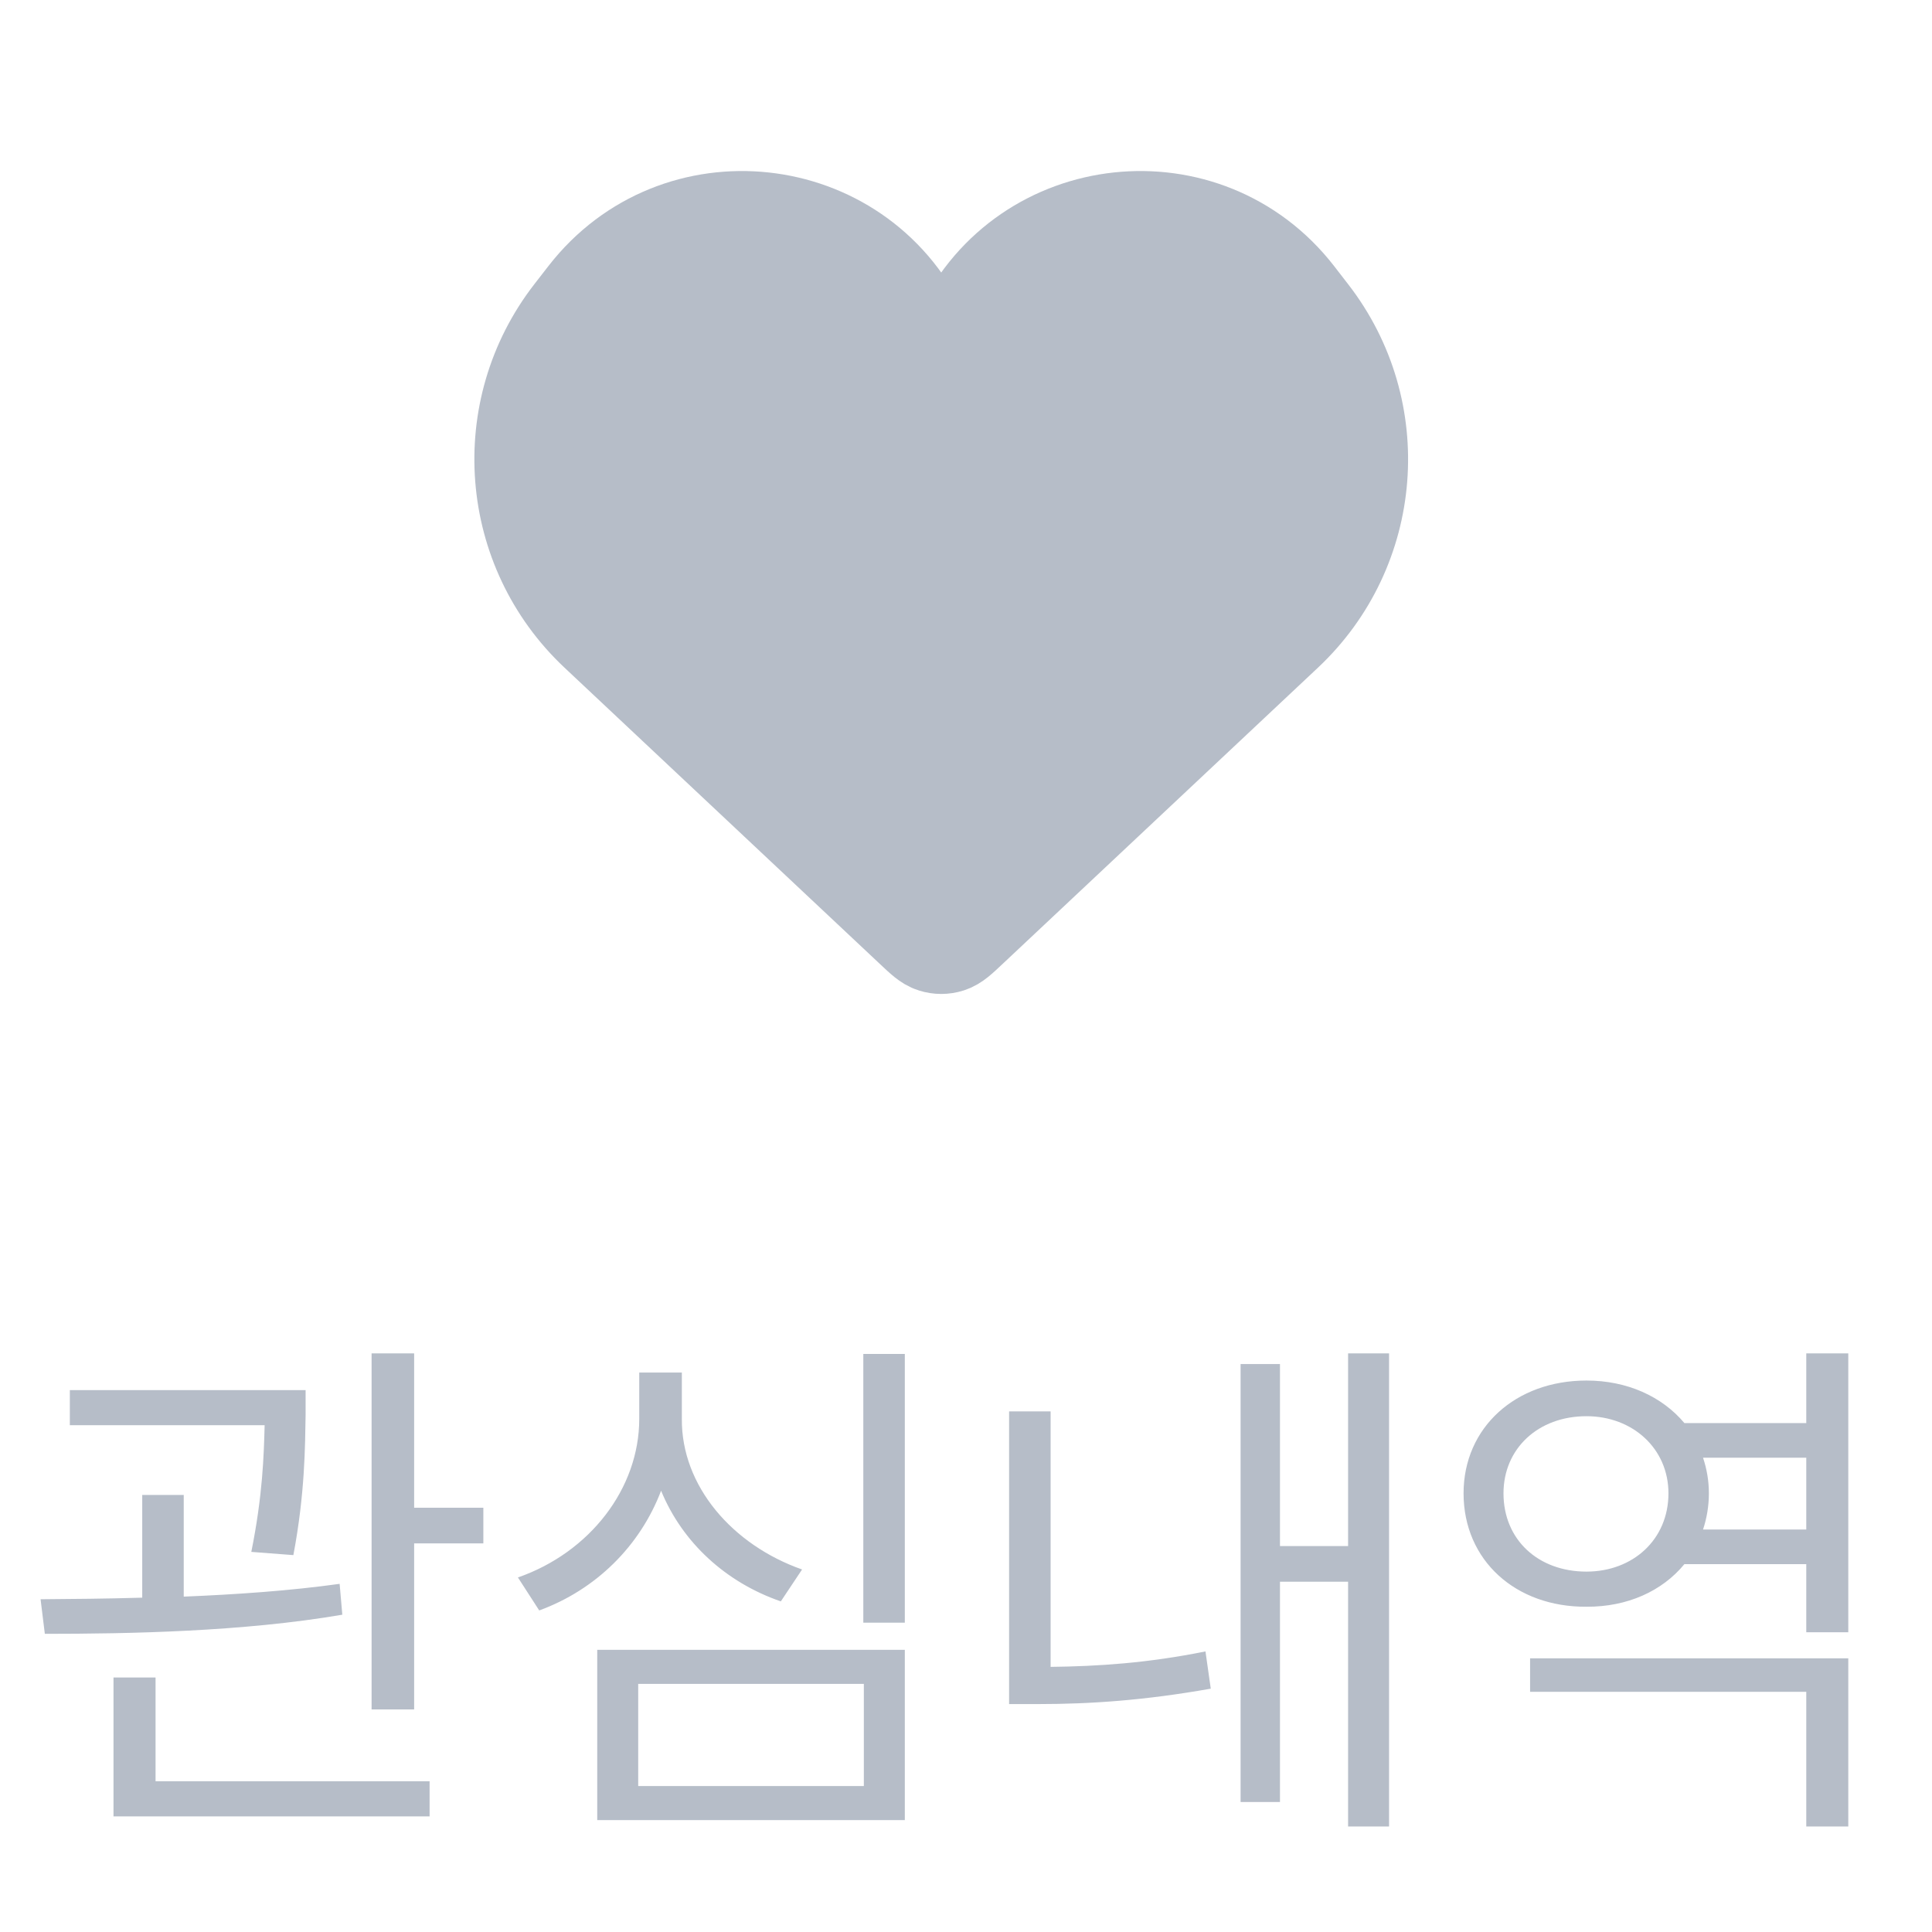
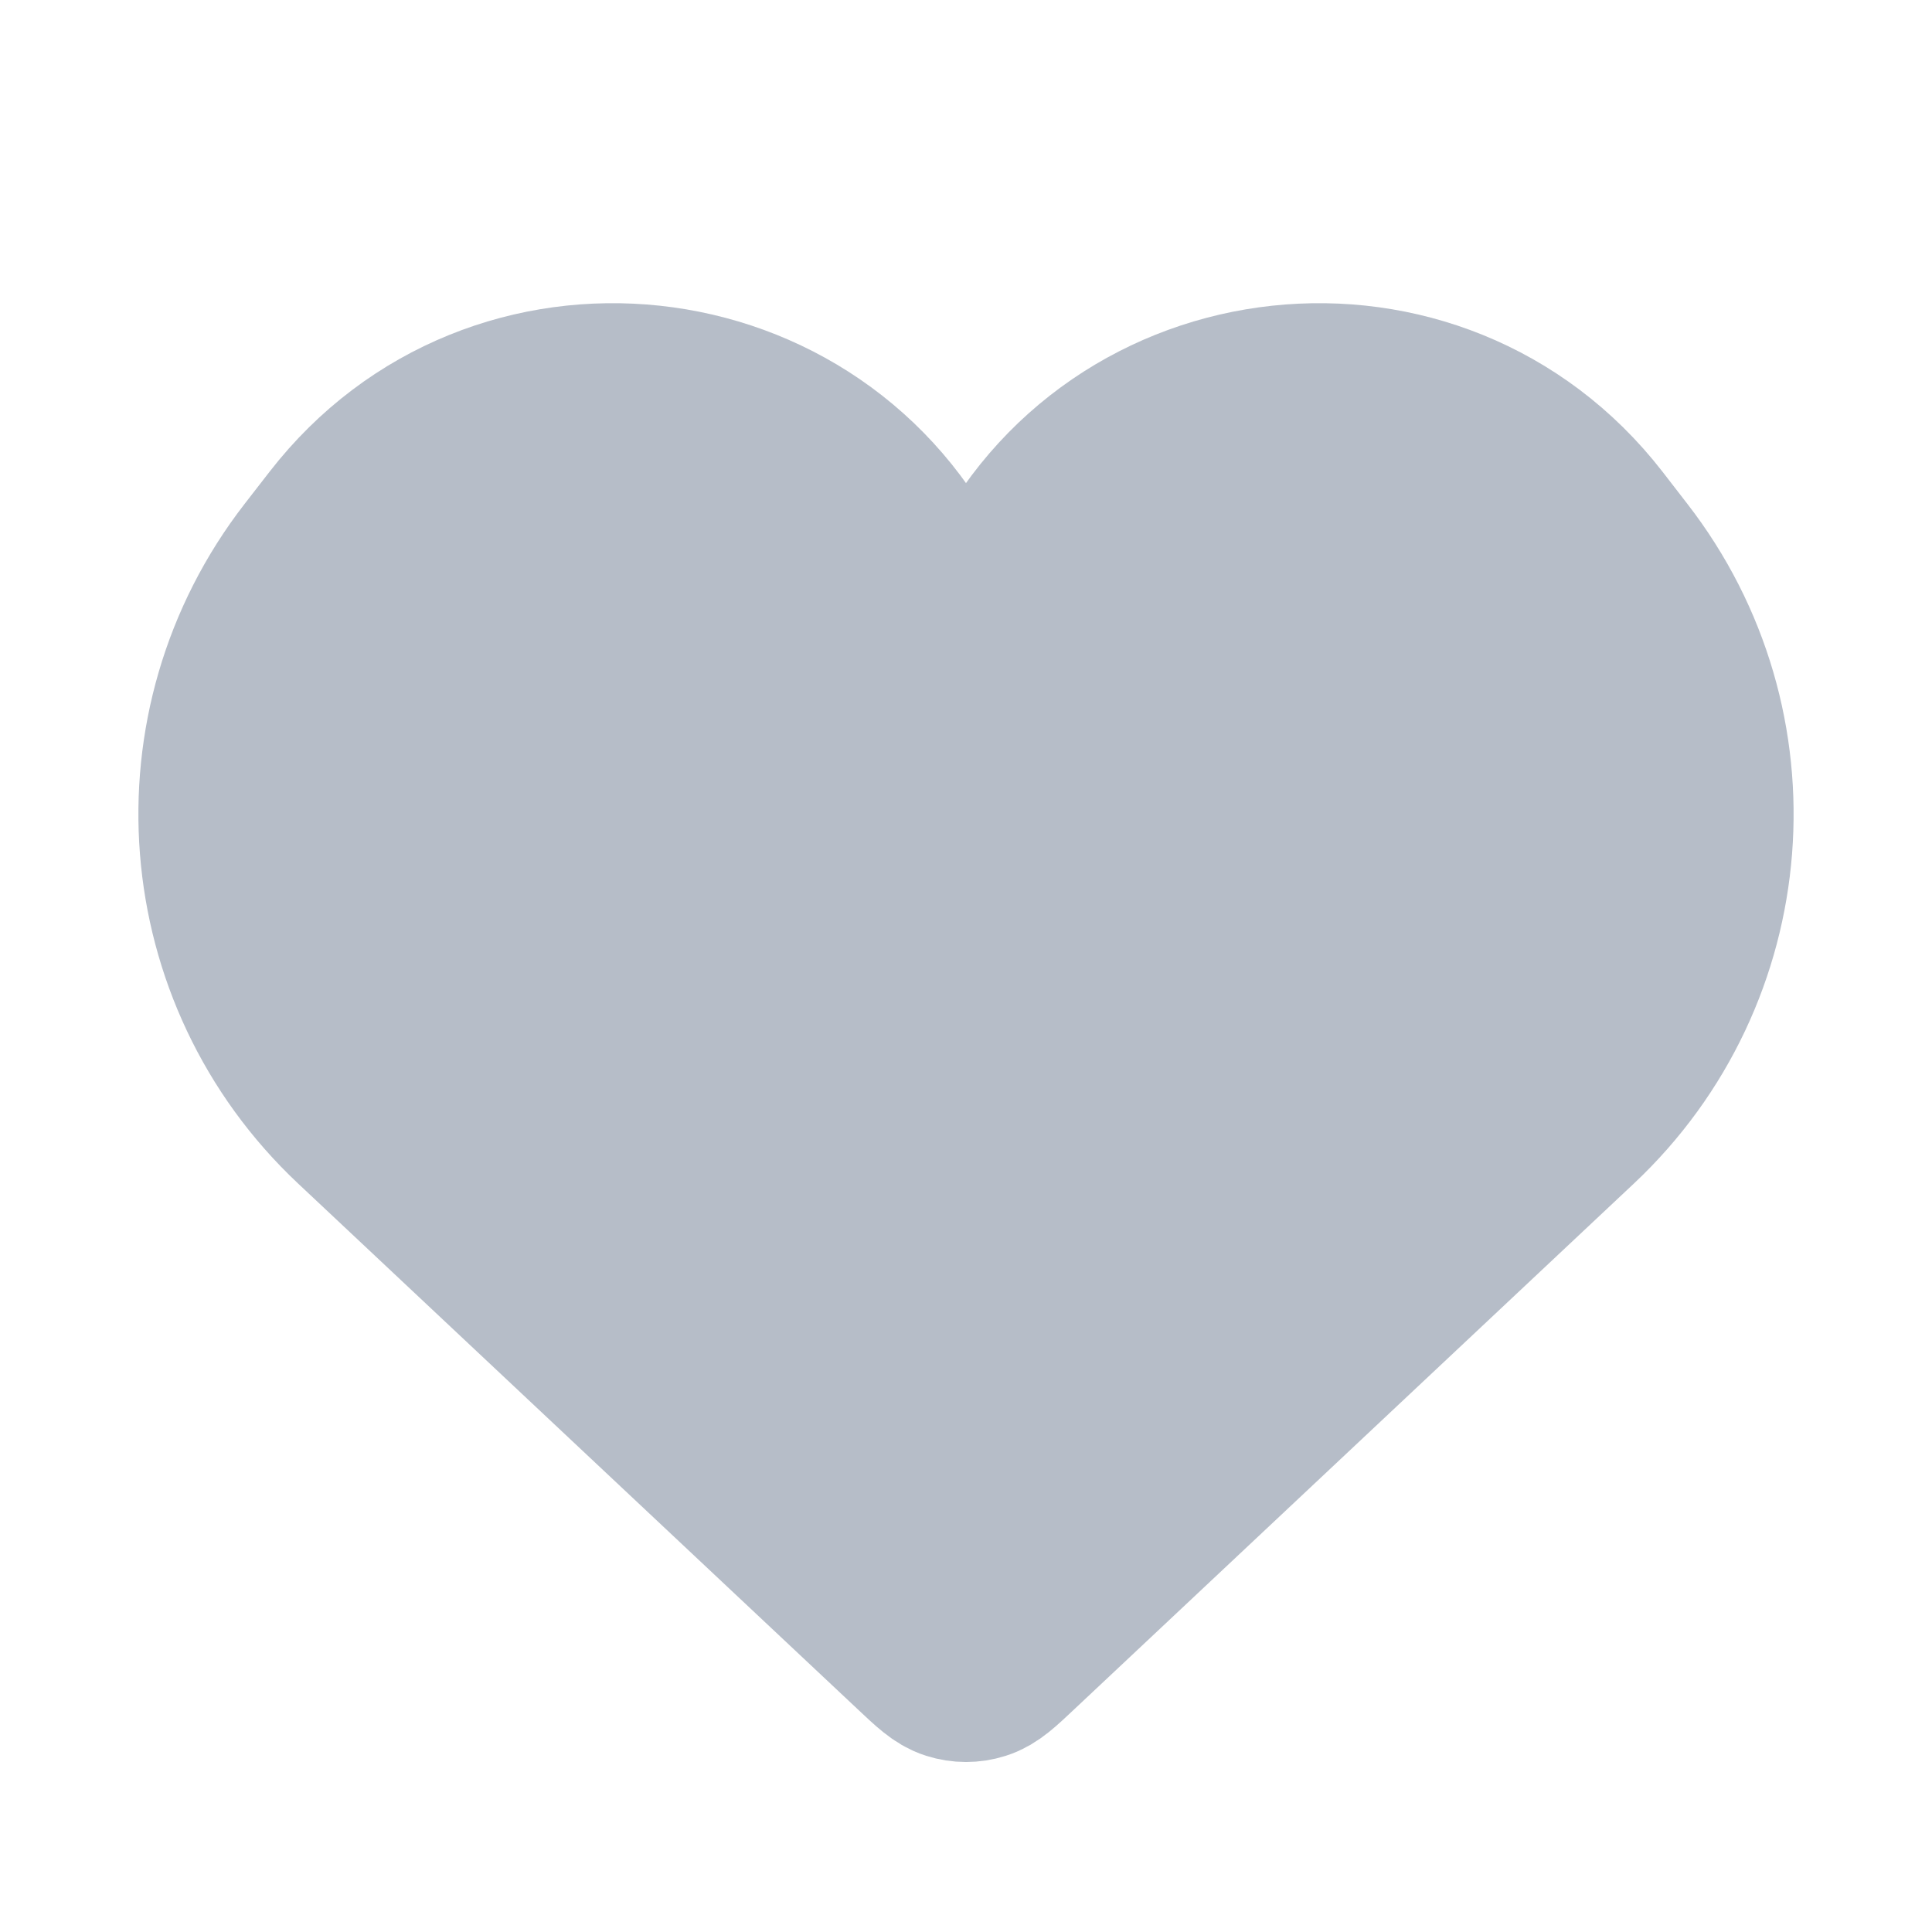
- <svg xmlns="http://www.w3.org/2000/svg" width="39" height="39" viewBox="0 0 39 39" fill="none">
-   <path d="M12.08 12.749L18.453 18.736C18.645 18.917 18.741 19.007 18.851 19.041C18.948 19.072 19.052 19.072 19.149 19.041C19.259 19.007 19.355 18.917 19.547 18.736L25.92 12.749C27.713 11.065 27.931 8.293 26.423 6.349L26.14 5.983C24.335 3.658 20.714 4.048 19.446 6.704C19.267 7.079 18.733 7.079 18.554 6.704C17.286 4.048 13.665 3.658 11.861 5.983L11.577 6.349C10.069 8.293 10.287 11.065 12.08 12.749Z" fill="#B6BDC8" stroke="#B6BDC8" stroke-width="2" />
-   <path d="M6.169 28.061V28.566C6.158 29.189 6.158 30.145 5.922 31.392L5.073 31.327C5.304 30.183 5.326 29.372 5.342 28.77H1.41V28.061H6.169ZM3.709 30.178V32.23C4.767 32.187 5.863 32.111 6.856 31.972L6.91 32.595C4.912 32.938 2.603 32.981 0.905 32.981L0.819 32.283C1.437 32.278 2.135 32.273 2.871 32.251V30.178H3.709ZM8.36 27.32V30.436H9.757V31.155H8.36V34.507H7.501V27.32H8.36ZM8.672 35.957V36.666H2.291V33.862H3.14V35.957H8.672ZM18.265 27.331V32.756H17.427V27.331H18.265ZM18.265 33.304V36.741H12.056V33.304H18.265ZM12.883 33.991V36.054H17.438V33.991H12.883ZM13.764 28.642C13.753 29.995 14.784 31.188 16.191 31.682L15.762 32.326C14.655 31.945 13.774 31.139 13.345 30.092C12.92 31.209 12.029 32.09 10.885 32.509L10.455 31.843C11.905 31.338 12.904 30.049 12.904 28.642V27.707H13.764V28.642ZM28.04 27.32V36.87H27.213V31.929H25.838V36.376H25.043V27.535H25.838V31.209H27.213V27.32H28.04ZM21.208 28.491V33.648C22.159 33.637 23.169 33.572 24.334 33.336L24.441 34.088C23.109 34.324 22.014 34.399 20.961 34.399H20.37V28.491H21.208ZM37.31 33.476V36.87H36.462V34.152H30.887V33.476H37.31ZM37.31 27.32V32.949H36.462V31.574H34.002C33.556 32.117 32.852 32.439 32.025 32.434C30.597 32.444 29.544 31.499 29.544 30.145C29.544 28.814 30.597 27.868 32.025 27.868C32.847 27.868 33.551 28.19 34.002 28.727H36.462V27.32H37.31ZM32.025 28.588C31.048 28.588 30.35 29.243 30.35 30.145C30.35 31.08 31.048 31.725 32.025 31.725C32.96 31.725 33.68 31.08 33.68 30.145C33.68 29.243 32.96 28.588 32.025 28.588ZM34.378 30.876H36.462V29.426H34.378C34.453 29.651 34.496 29.888 34.496 30.145C34.496 30.403 34.453 30.65 34.378 30.876Z" fill="#B6BDC8" />
+ <svg xmlns="http://www.w3.org/2000/svg" width="22" height="22" viewBox="0 0 22 22" fill="none">
+   <path d="M4.08 12.749L10.453 18.736C10.645 18.917 10.741 19.007 10.851 19.041C10.948 19.072 11.052 19.072 11.149 19.041C11.259 19.007 11.355 18.917 11.547 18.736L17.92 12.749C19.713 11.065 19.931 8.293 18.423 6.349L18.14 5.983C16.335 3.658 12.714 4.048 11.446 6.704C11.267 7.079 10.733 7.079 10.554 6.704C9.286 4.048 5.665 3.658 3.861 5.983L3.577 6.349C2.069 8.293 2.287 11.065 4.08 12.749Z" fill="#B6BDC8" stroke="#B6BDC8" stroke-width="2" />
</svg>
